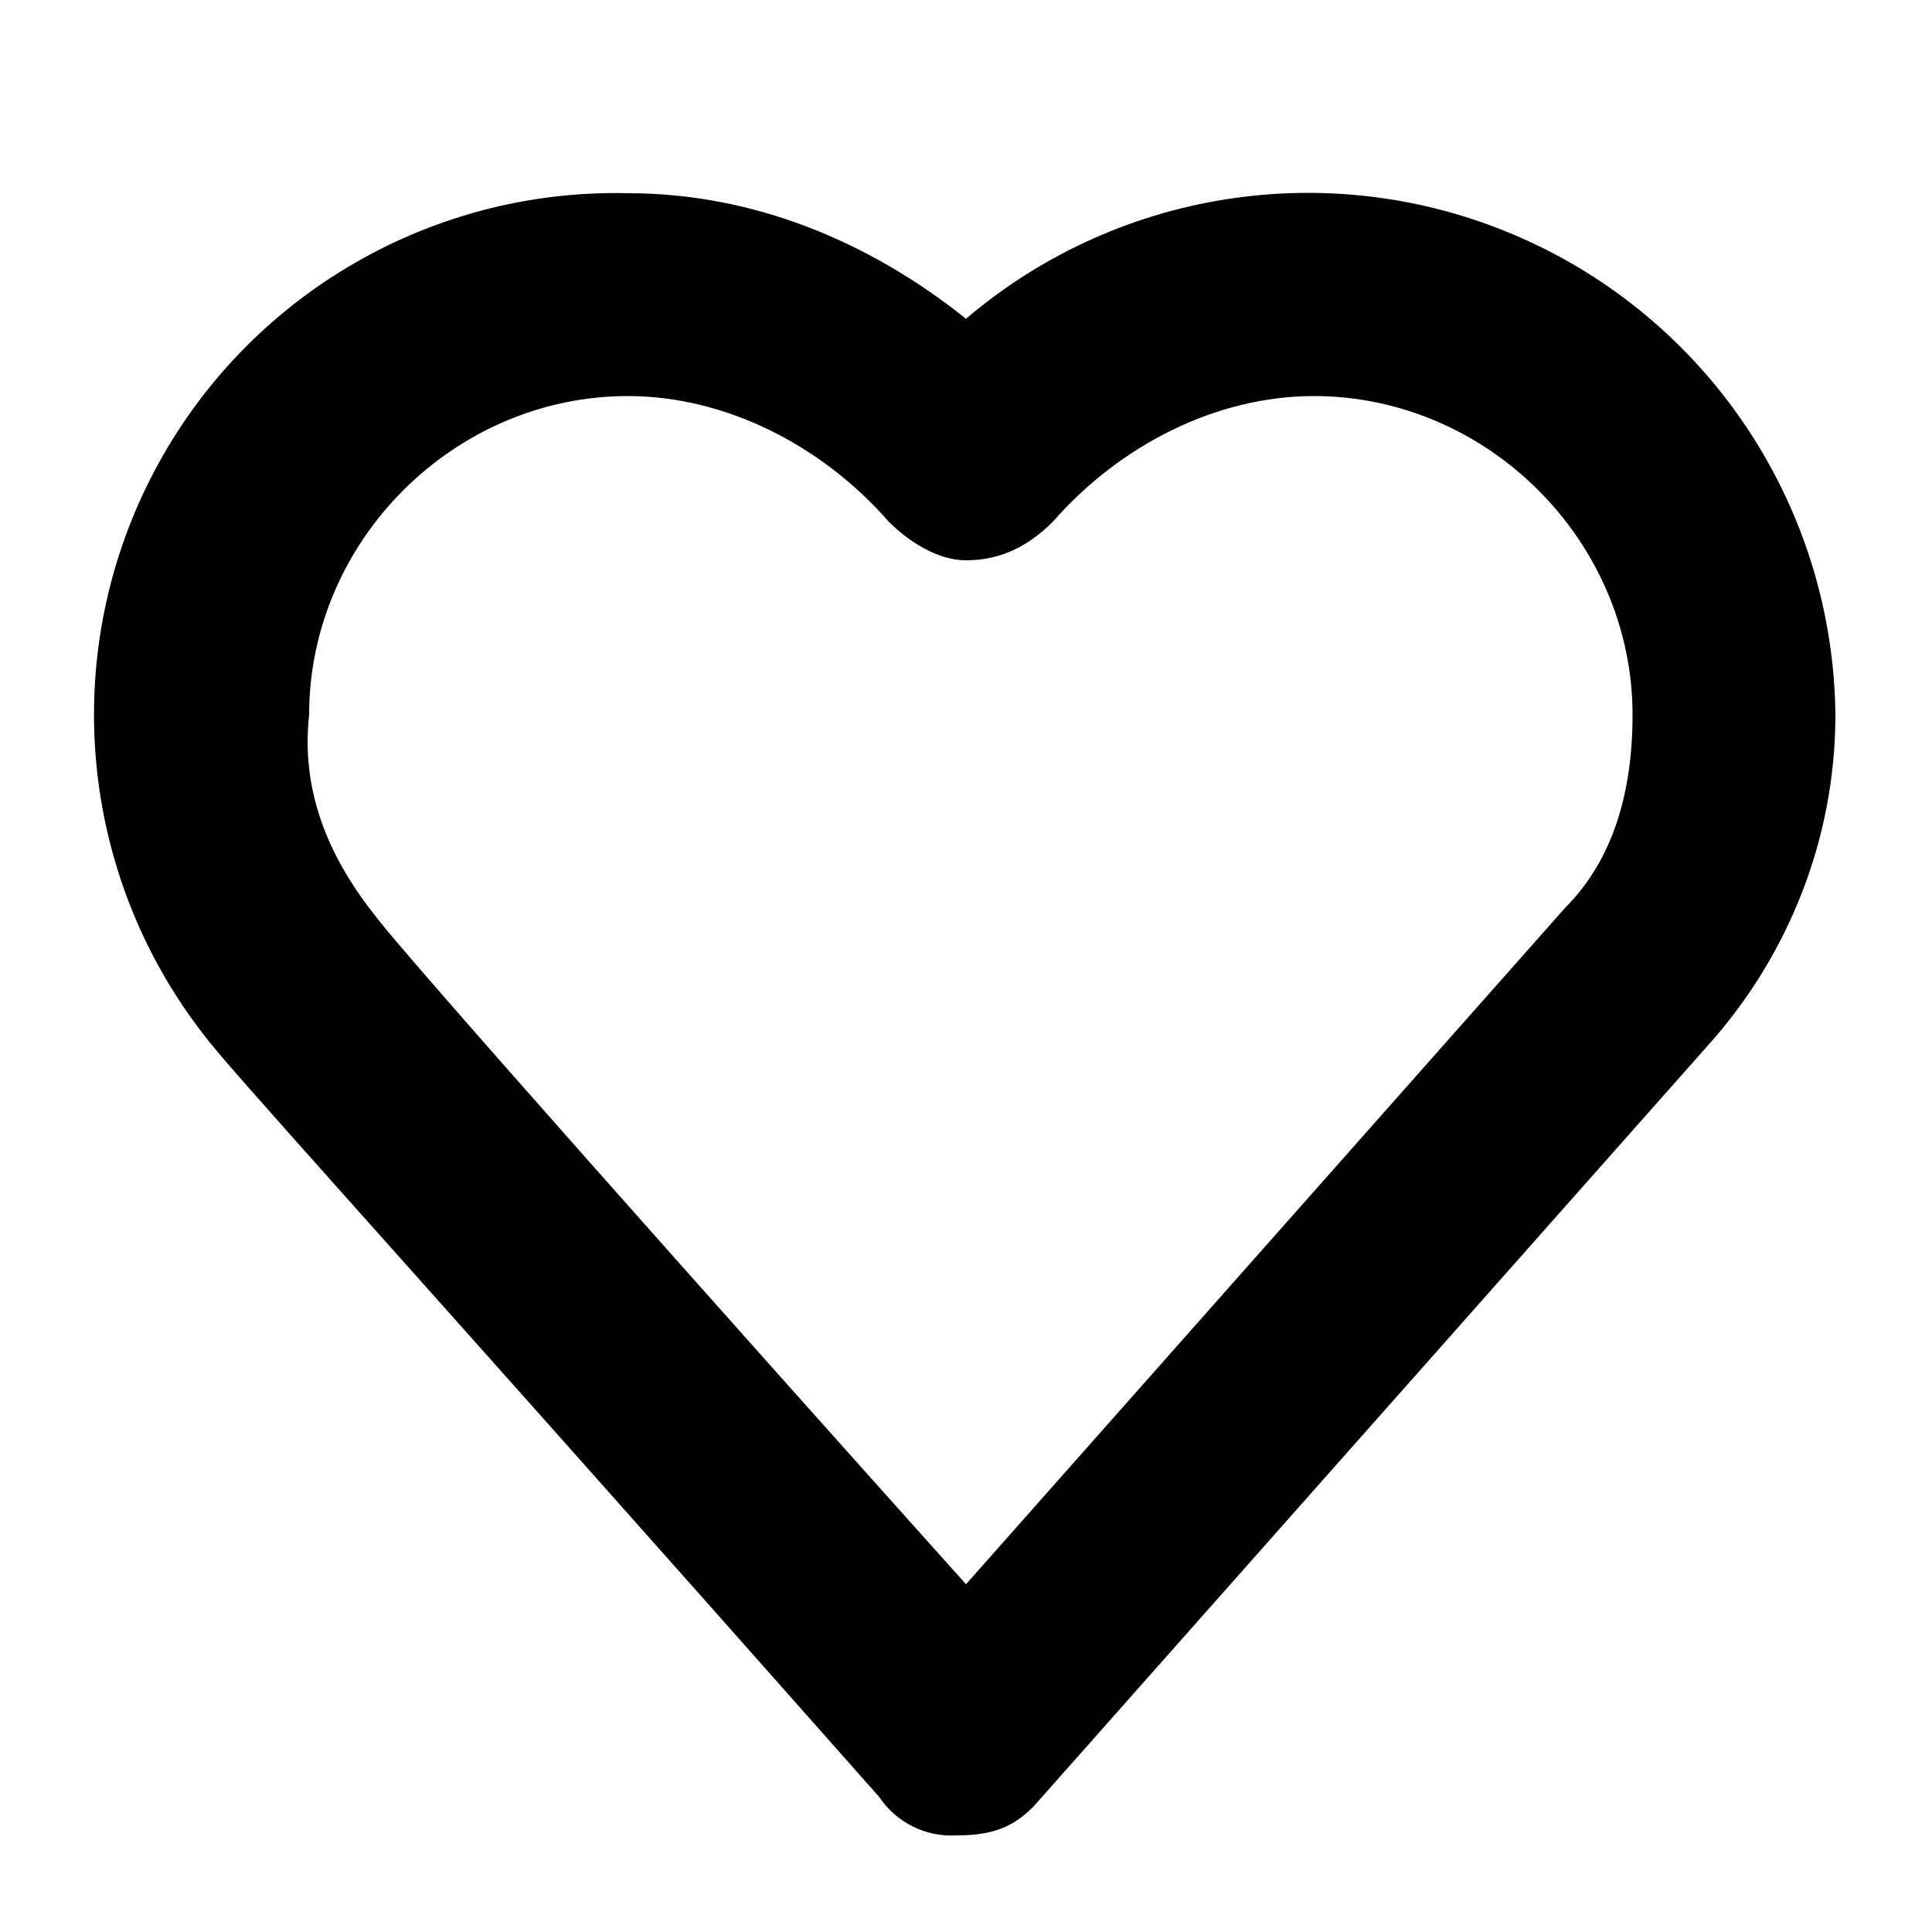
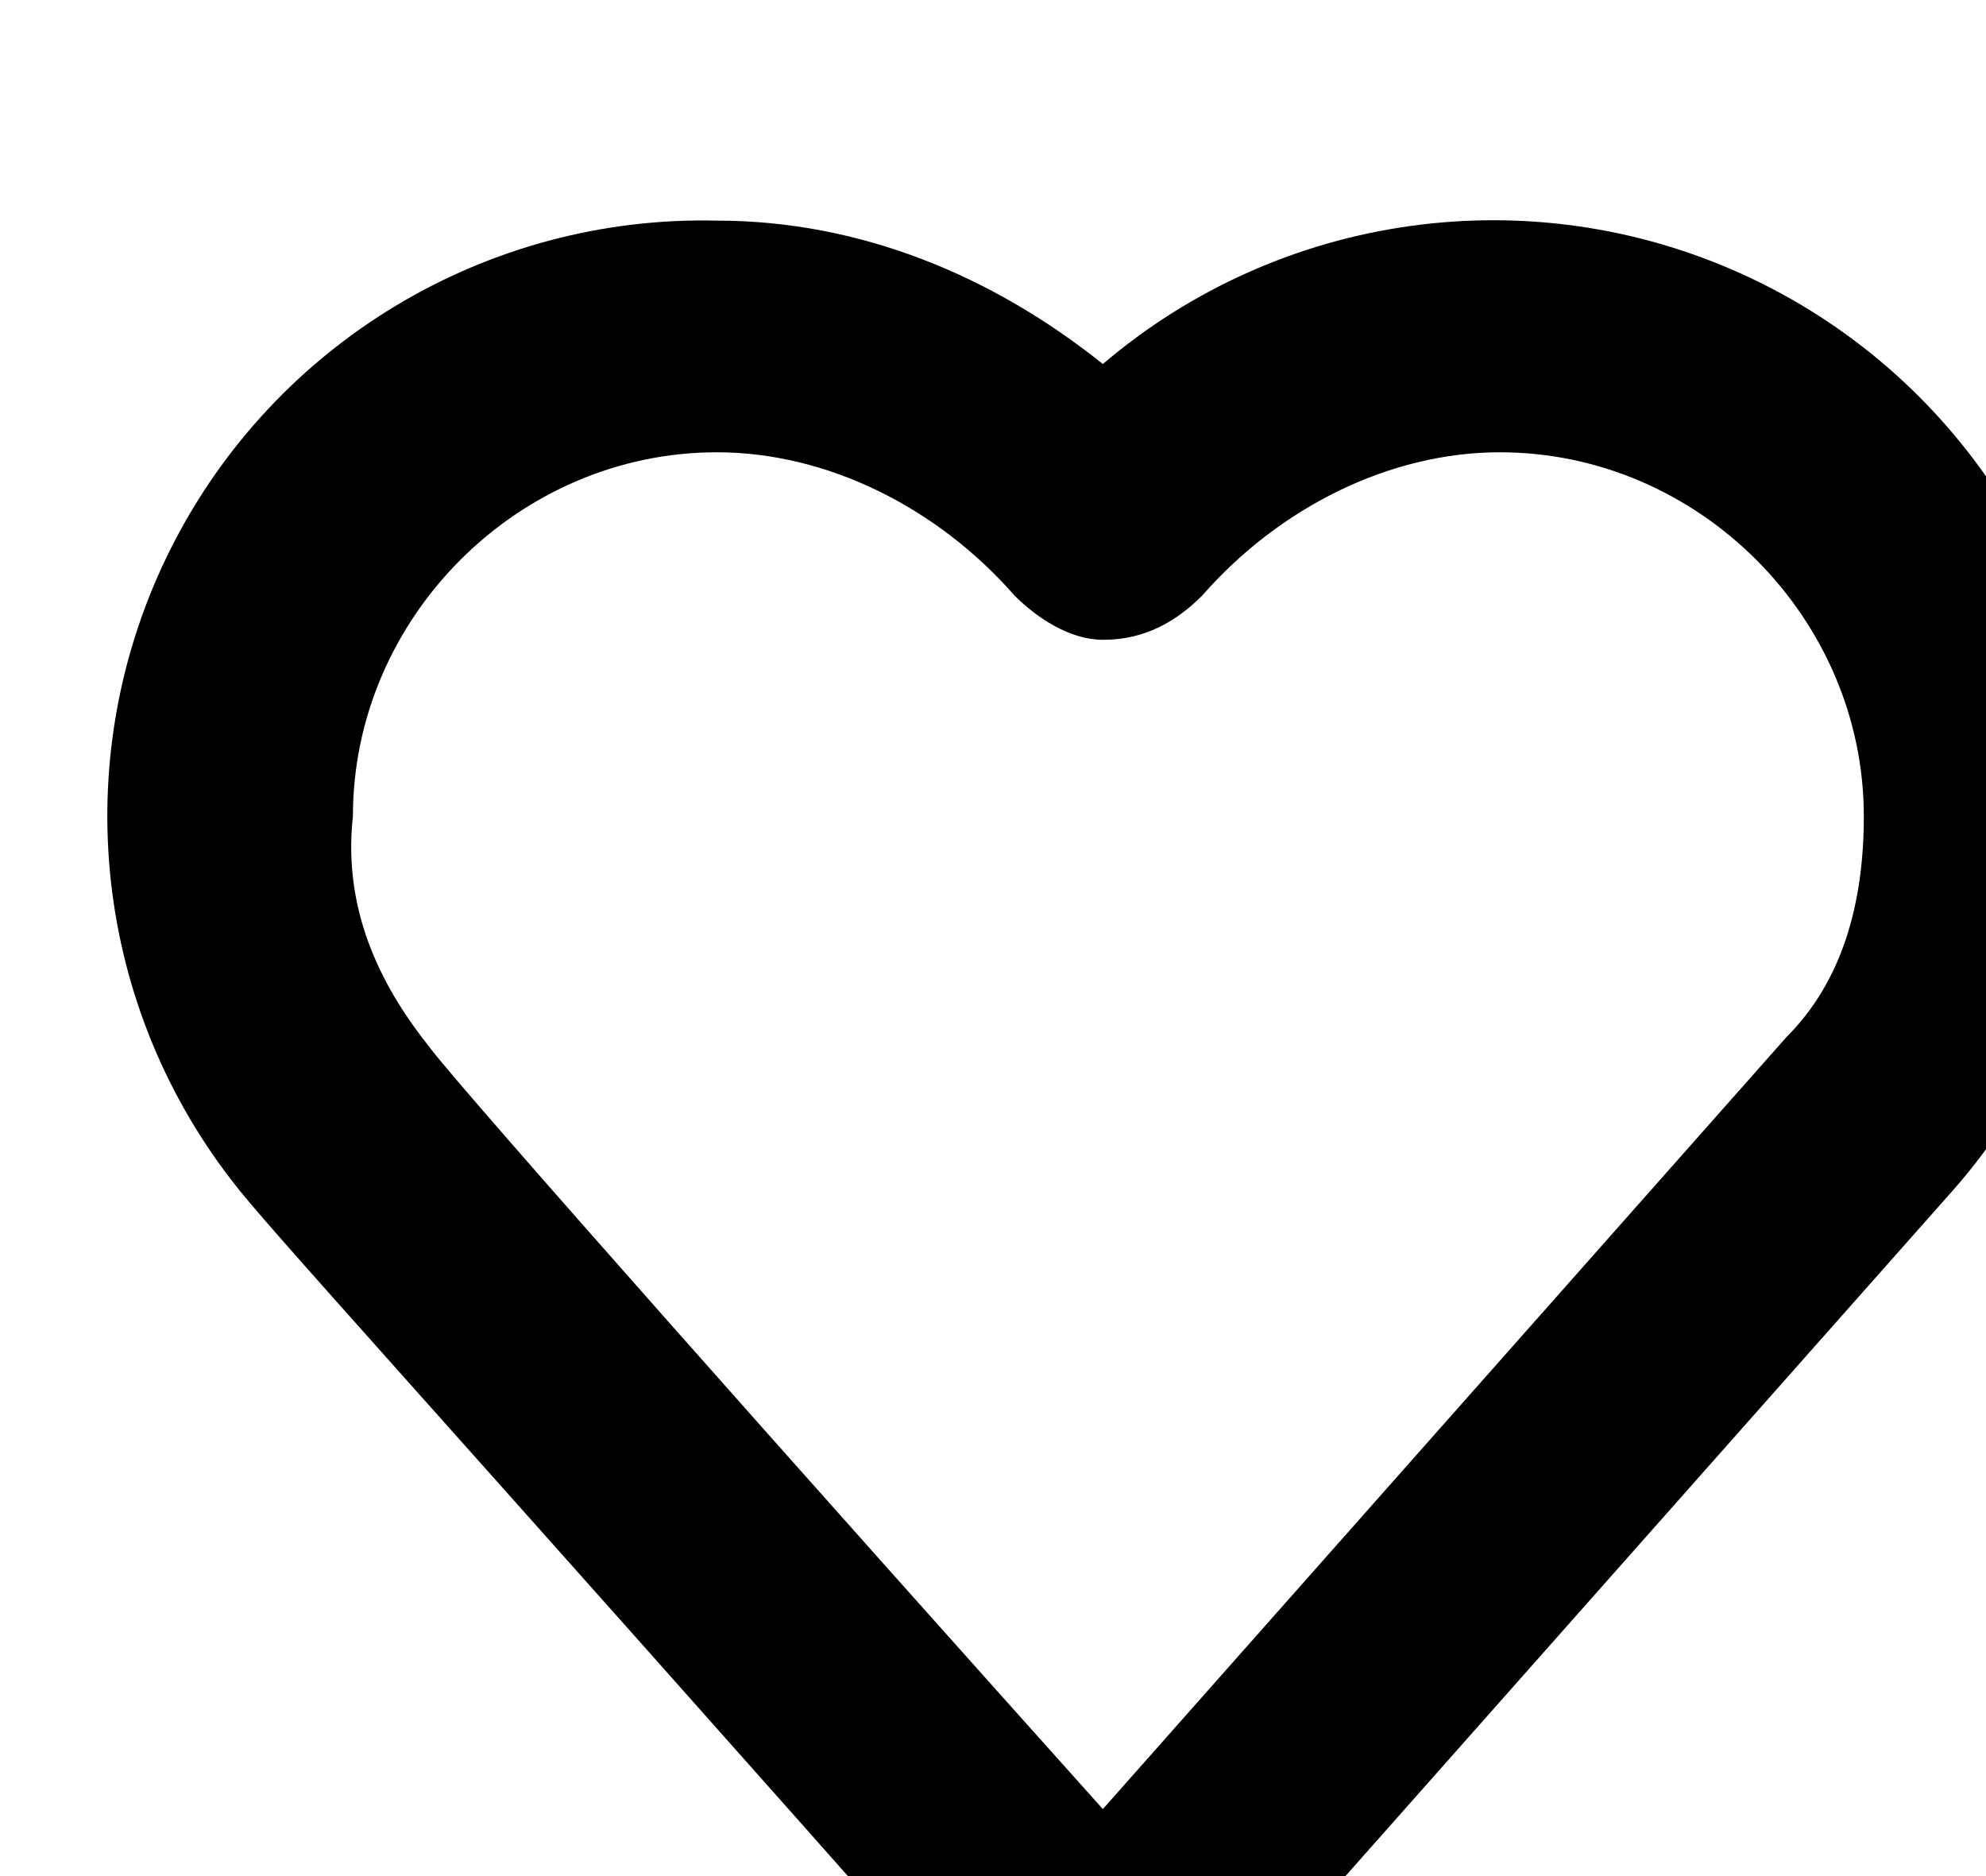
- <svg xmlns="http://www.w3.org/2000/svg" width="20" height="20" fill="none">
-   <path d="M9.9 19a.9.9 0 0 1-.8-.4c-5.4-6.1-6.7-7.5-7-7.9A5.4 5.4 0 0 1 6.5 2C7.8 2 9 2.5 10 3.3a5.46 5.46 0 0 1 9 4.1c0 1.3-.5 2.5-1.3 3.4l-7 7.9c-.2.2-.4.3-.8.3Zm-6-9.5c.3.4 3.5 4 6.1 6.9l6.2-7c.5-.5.7-1.2.7-2 0-1.8-1.5-3.3-3.3-3.3-1 0-2 .5-2.7 1.3-.3.3-.6.4-.9.4-.3 0-.6-.2-.8-.4-.7-.8-1.7-1.3-2.7-1.3-1.8 0-3.3 1.5-3.3 3.3-.1.9.3 1.6.7 2.1-.1 0-.1 0 0 0Z" fill="#000" />
+ <svg xmlns="http://www.w3.org/2000/svg">
+   <path d="M9.9 19a.9.9 0 0 1-.8-.4c-5.4-6.1-6.7-7.5-7-7.9A5.4 5.4 0 0 1 6.5 2C7.8 2 9 2.5 10 3.3a5.46 5.46 0 0 1 9 4.1c0 1.3-.5 2.5-1.3 3.4l-7 7.9c-.2.2-.4.3-.8.3Zm-6-9.5c.3.4 3.5 4 6.1 6.9l6.2-7c.5-.5.7-1.2.7-2 0-1.8-1.5-3.3-3.3-3.3-1 0-2 .5-2.7 1.3-.3.3-.6.4-.9.4-.3 0-.6-.2-.8-.4-.7-.8-1.7-1.3-2.7-1.3-1.8 0-3.3 1.5-3.3 3.3-.1.9.3 1.6.7 2.1-.1 0-.1 0 0 0Z" />
</svg>
